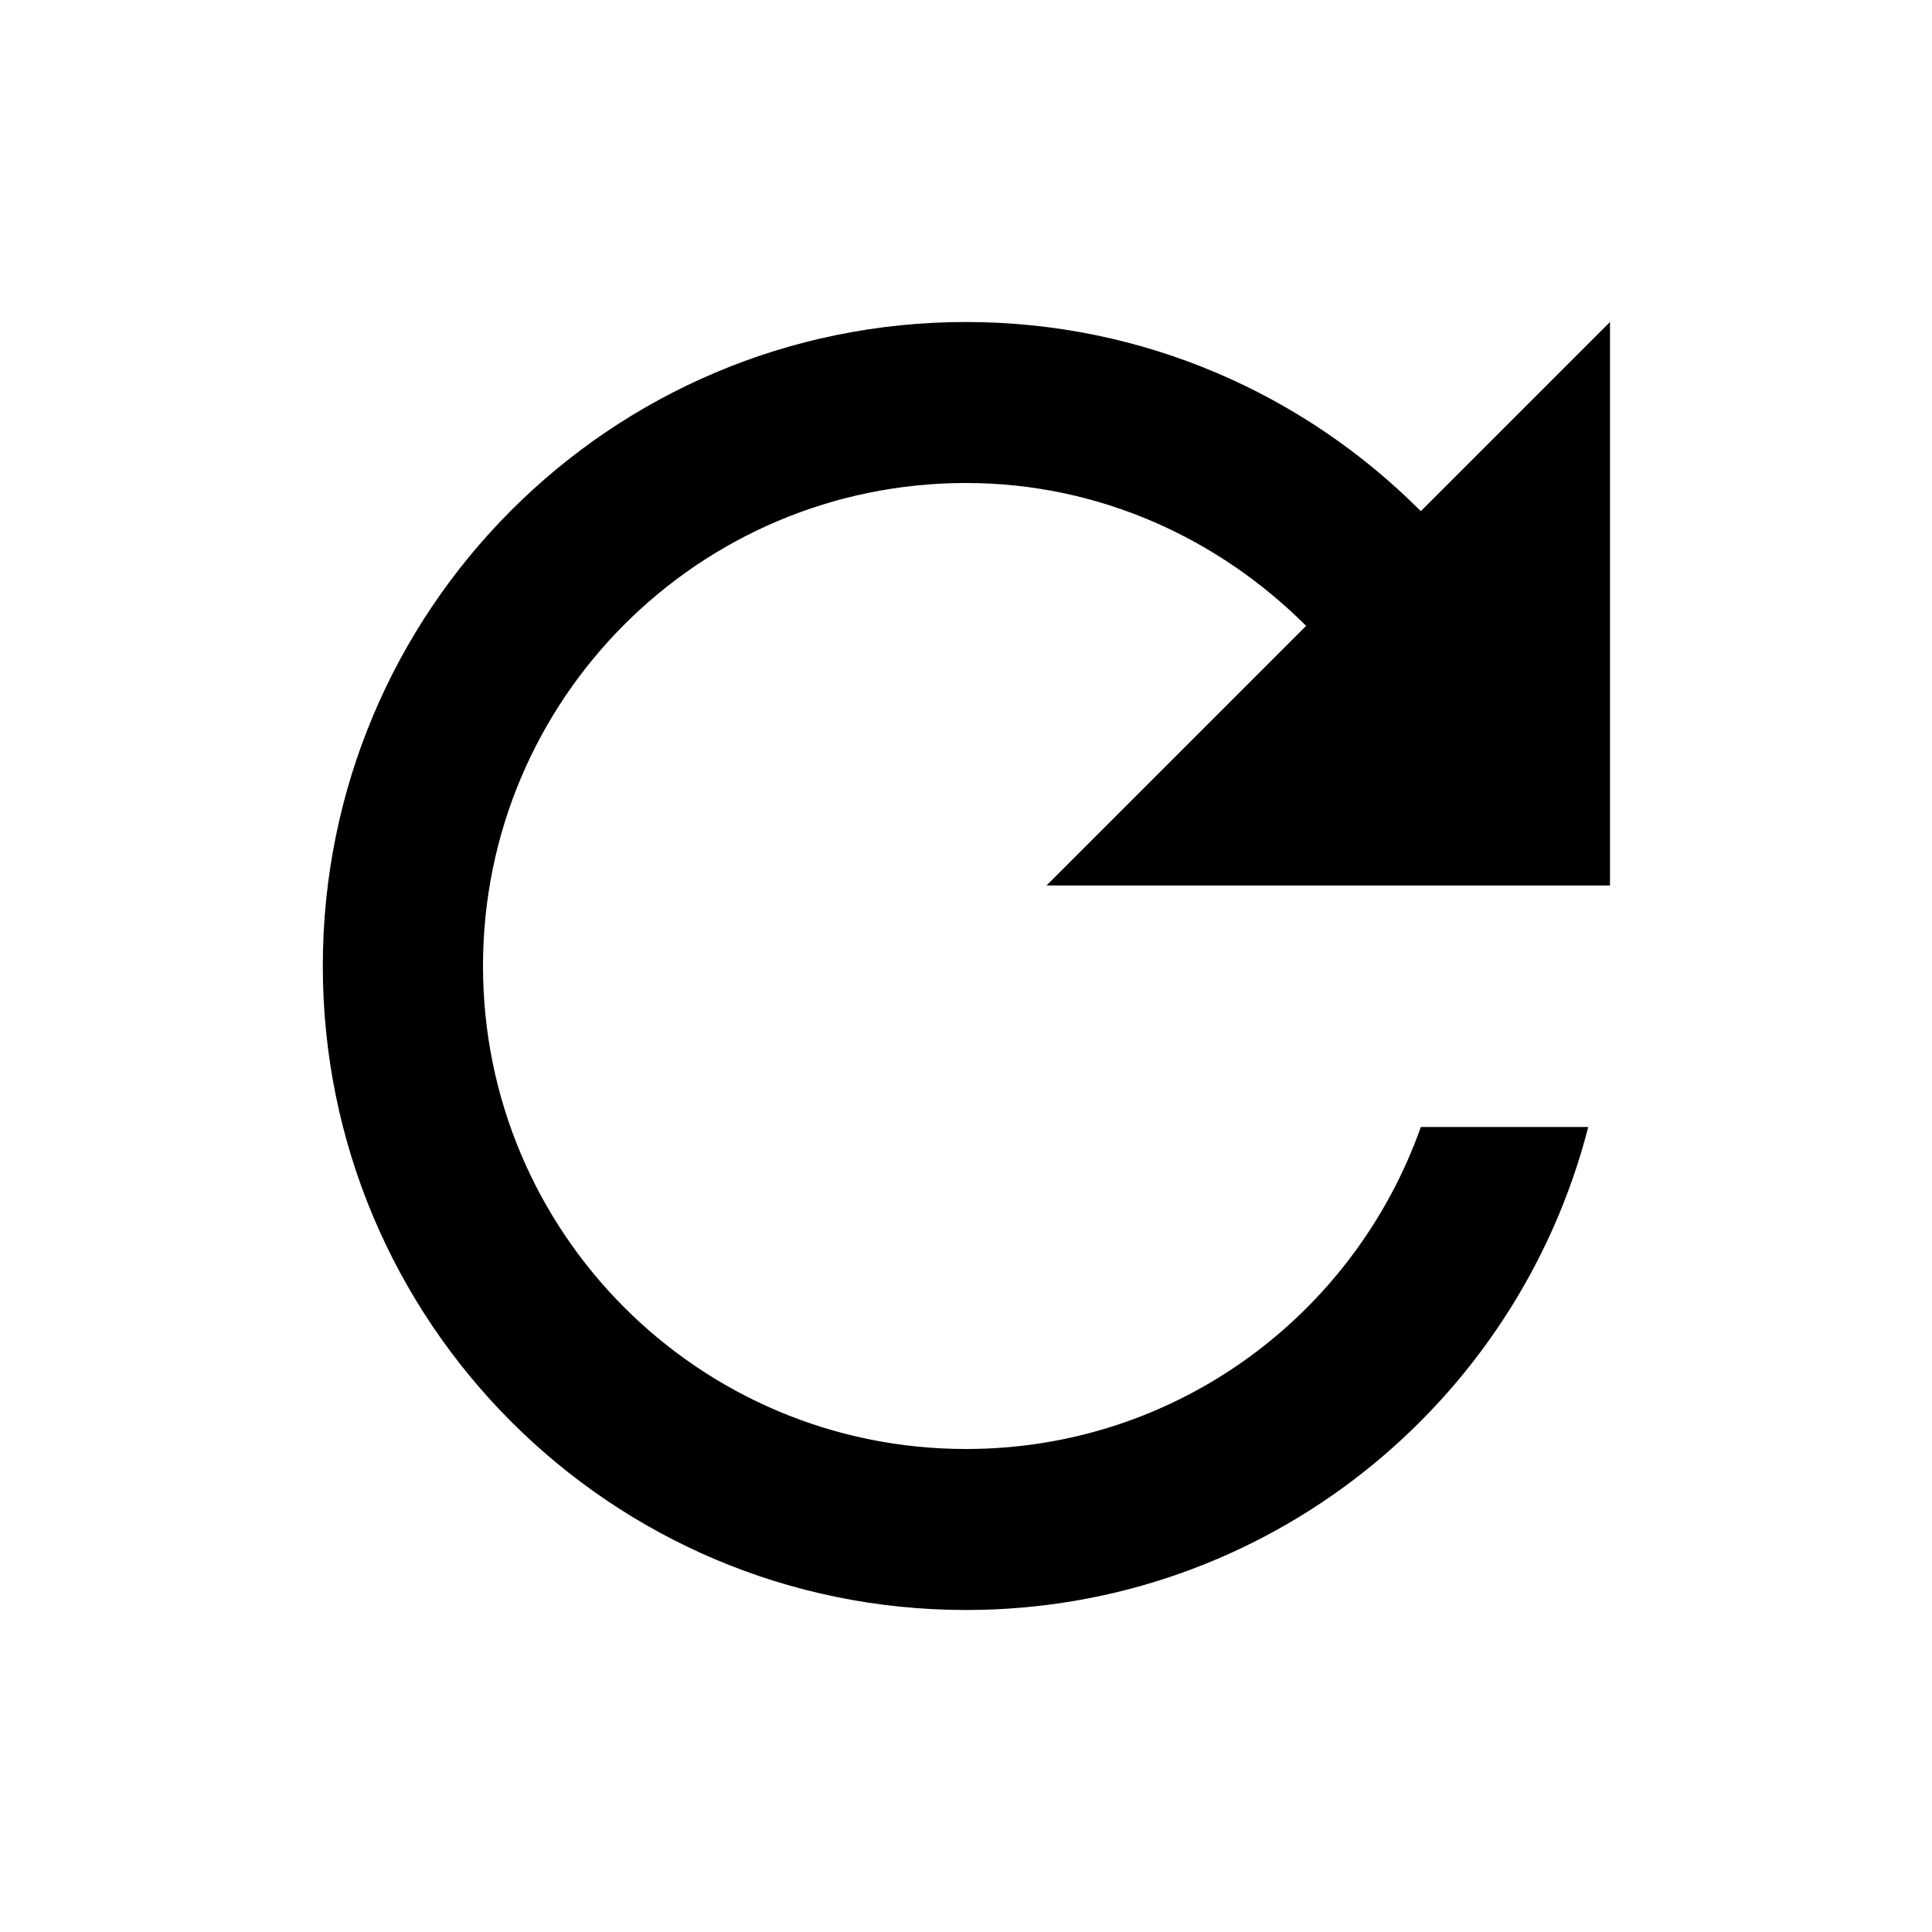
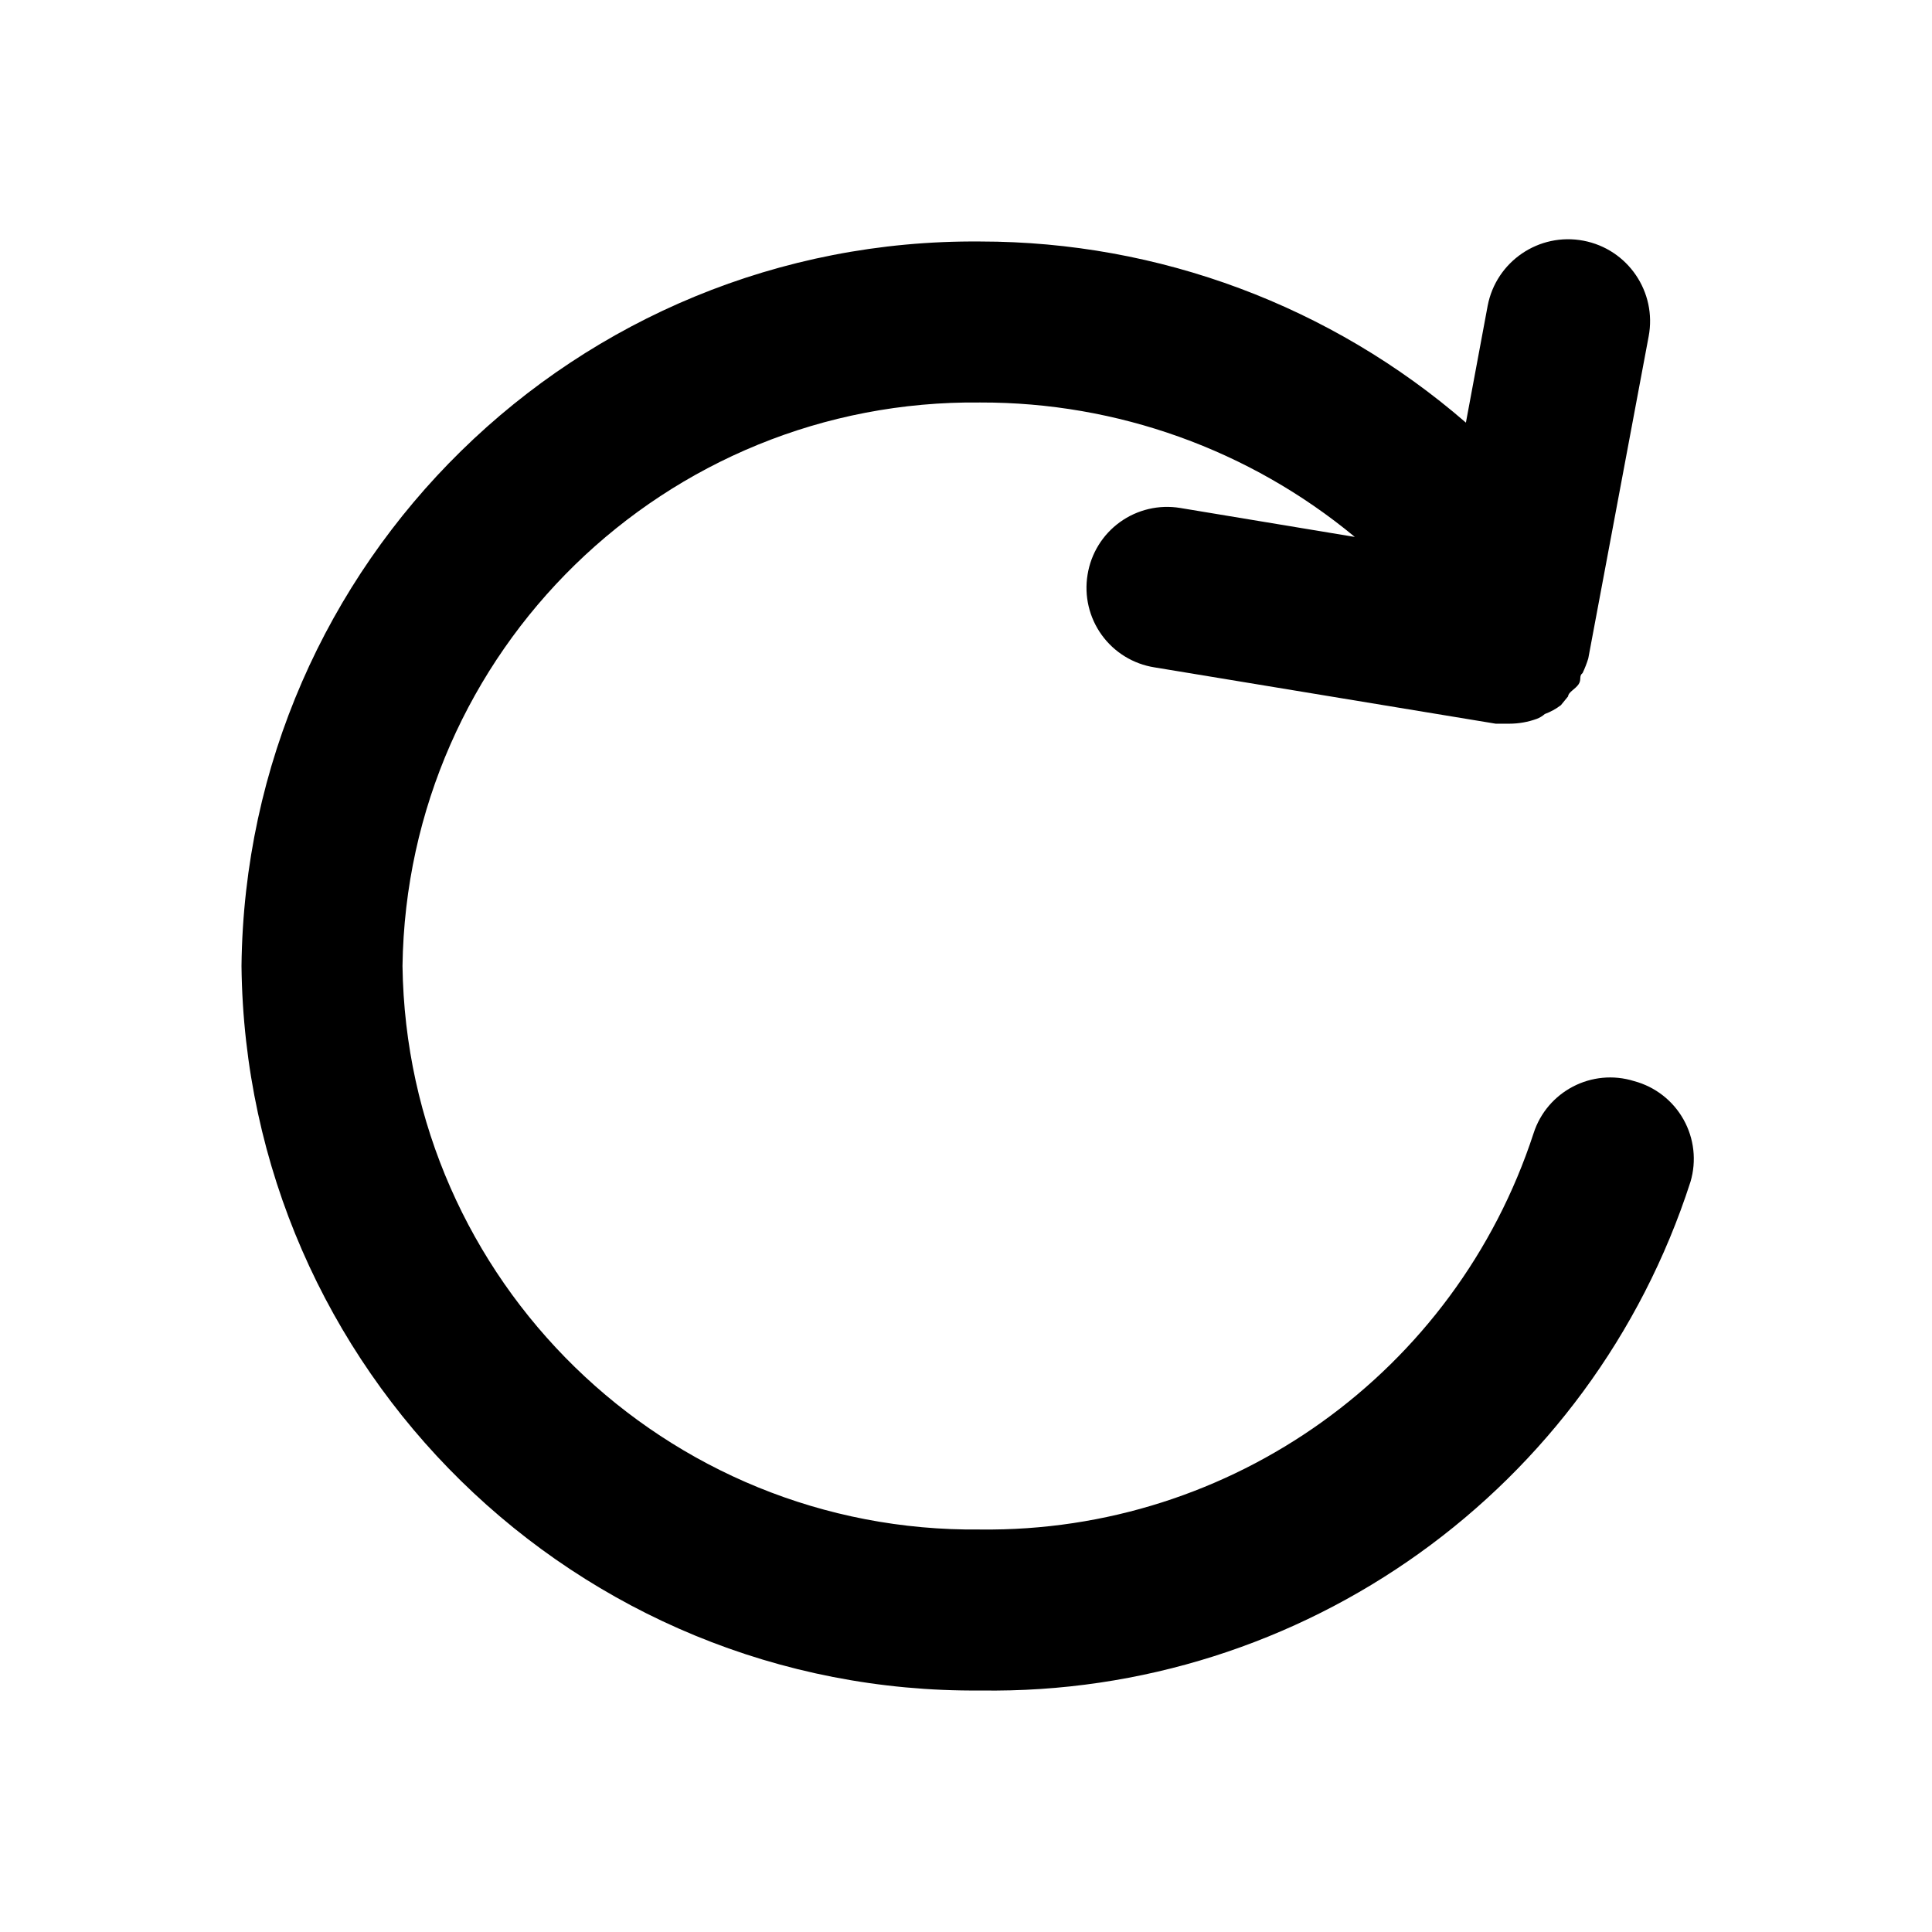
- <svg xmlns="http://www.w3.org/2000/svg" width="48" height="48" viewBox="0 0 48 48">
-   <path d="M35.3 12.7c-2.89-2.9-6.88-4.7-11.3-4.7-8.84 0-15.98 7.16-15.98 16s7.14 16 15.98 16c7.45 0 13.69-5.1 15.46-12h-4.16c-1.65 4.66-6.07 8-11.3 8-6.63 0-12-5.37-12-12s5.37-12 12-12c3.31 0 6.28 1.38 8.45 3.55l-6.45 6.45h14v-14l-4.7 4.7z" />
-   <path d="M0 0h48v48h-48z" fill="none" />
+ <svg xmlns="http://www.w3.org/2000/svg" class="svg-icon" style="width: 1em; height: 1em;vertical-align: middle;fill: currentColor;overflow: hidden;" viewBox="0 0 1024 1024" version="1.1">
+   <path d="M866.133 573.013a42.667 42.667 0 0 0-53.333 27.733A304.64 304.64 0 0 1 519.68 810.667 302.933 302.933 0 0 1 213.333 512a302.933 302.933 0 0 1 306.347-298.667 309.76 309.76 0 0 1 198.4 71.253l-92.587-15.36a42.667 42.667 0 0 0-49.067 35.413 42.667 42.667 0 0 0 35.413 49.067l180.907 29.867h7.253a42.667 42.667 0 0 0 14.507-2.56 14.08 14.08 0 0 0 4.267-2.56 33.28 33.28 0 0 0 8.533-4.693l3.84-4.693c0-2.133 3.84-3.84 5.547-6.4s0-4.267 2.133-5.973a57.173 57.173 0 0 0 2.987-7.68l32-170.667a42.667 42.667 0 0 0-85.333-16.213l-11.52 61.867A392.96 392.96 0 0 0 519.68 128 388.267 388.267 0 0 0 128 512a388.267 388.267 0 0 0 391.68 384A389.12 389.12 0 0 0 896 626.347a42.667 42.667 0 0 0-29.867-53.333z" />
</svg>
